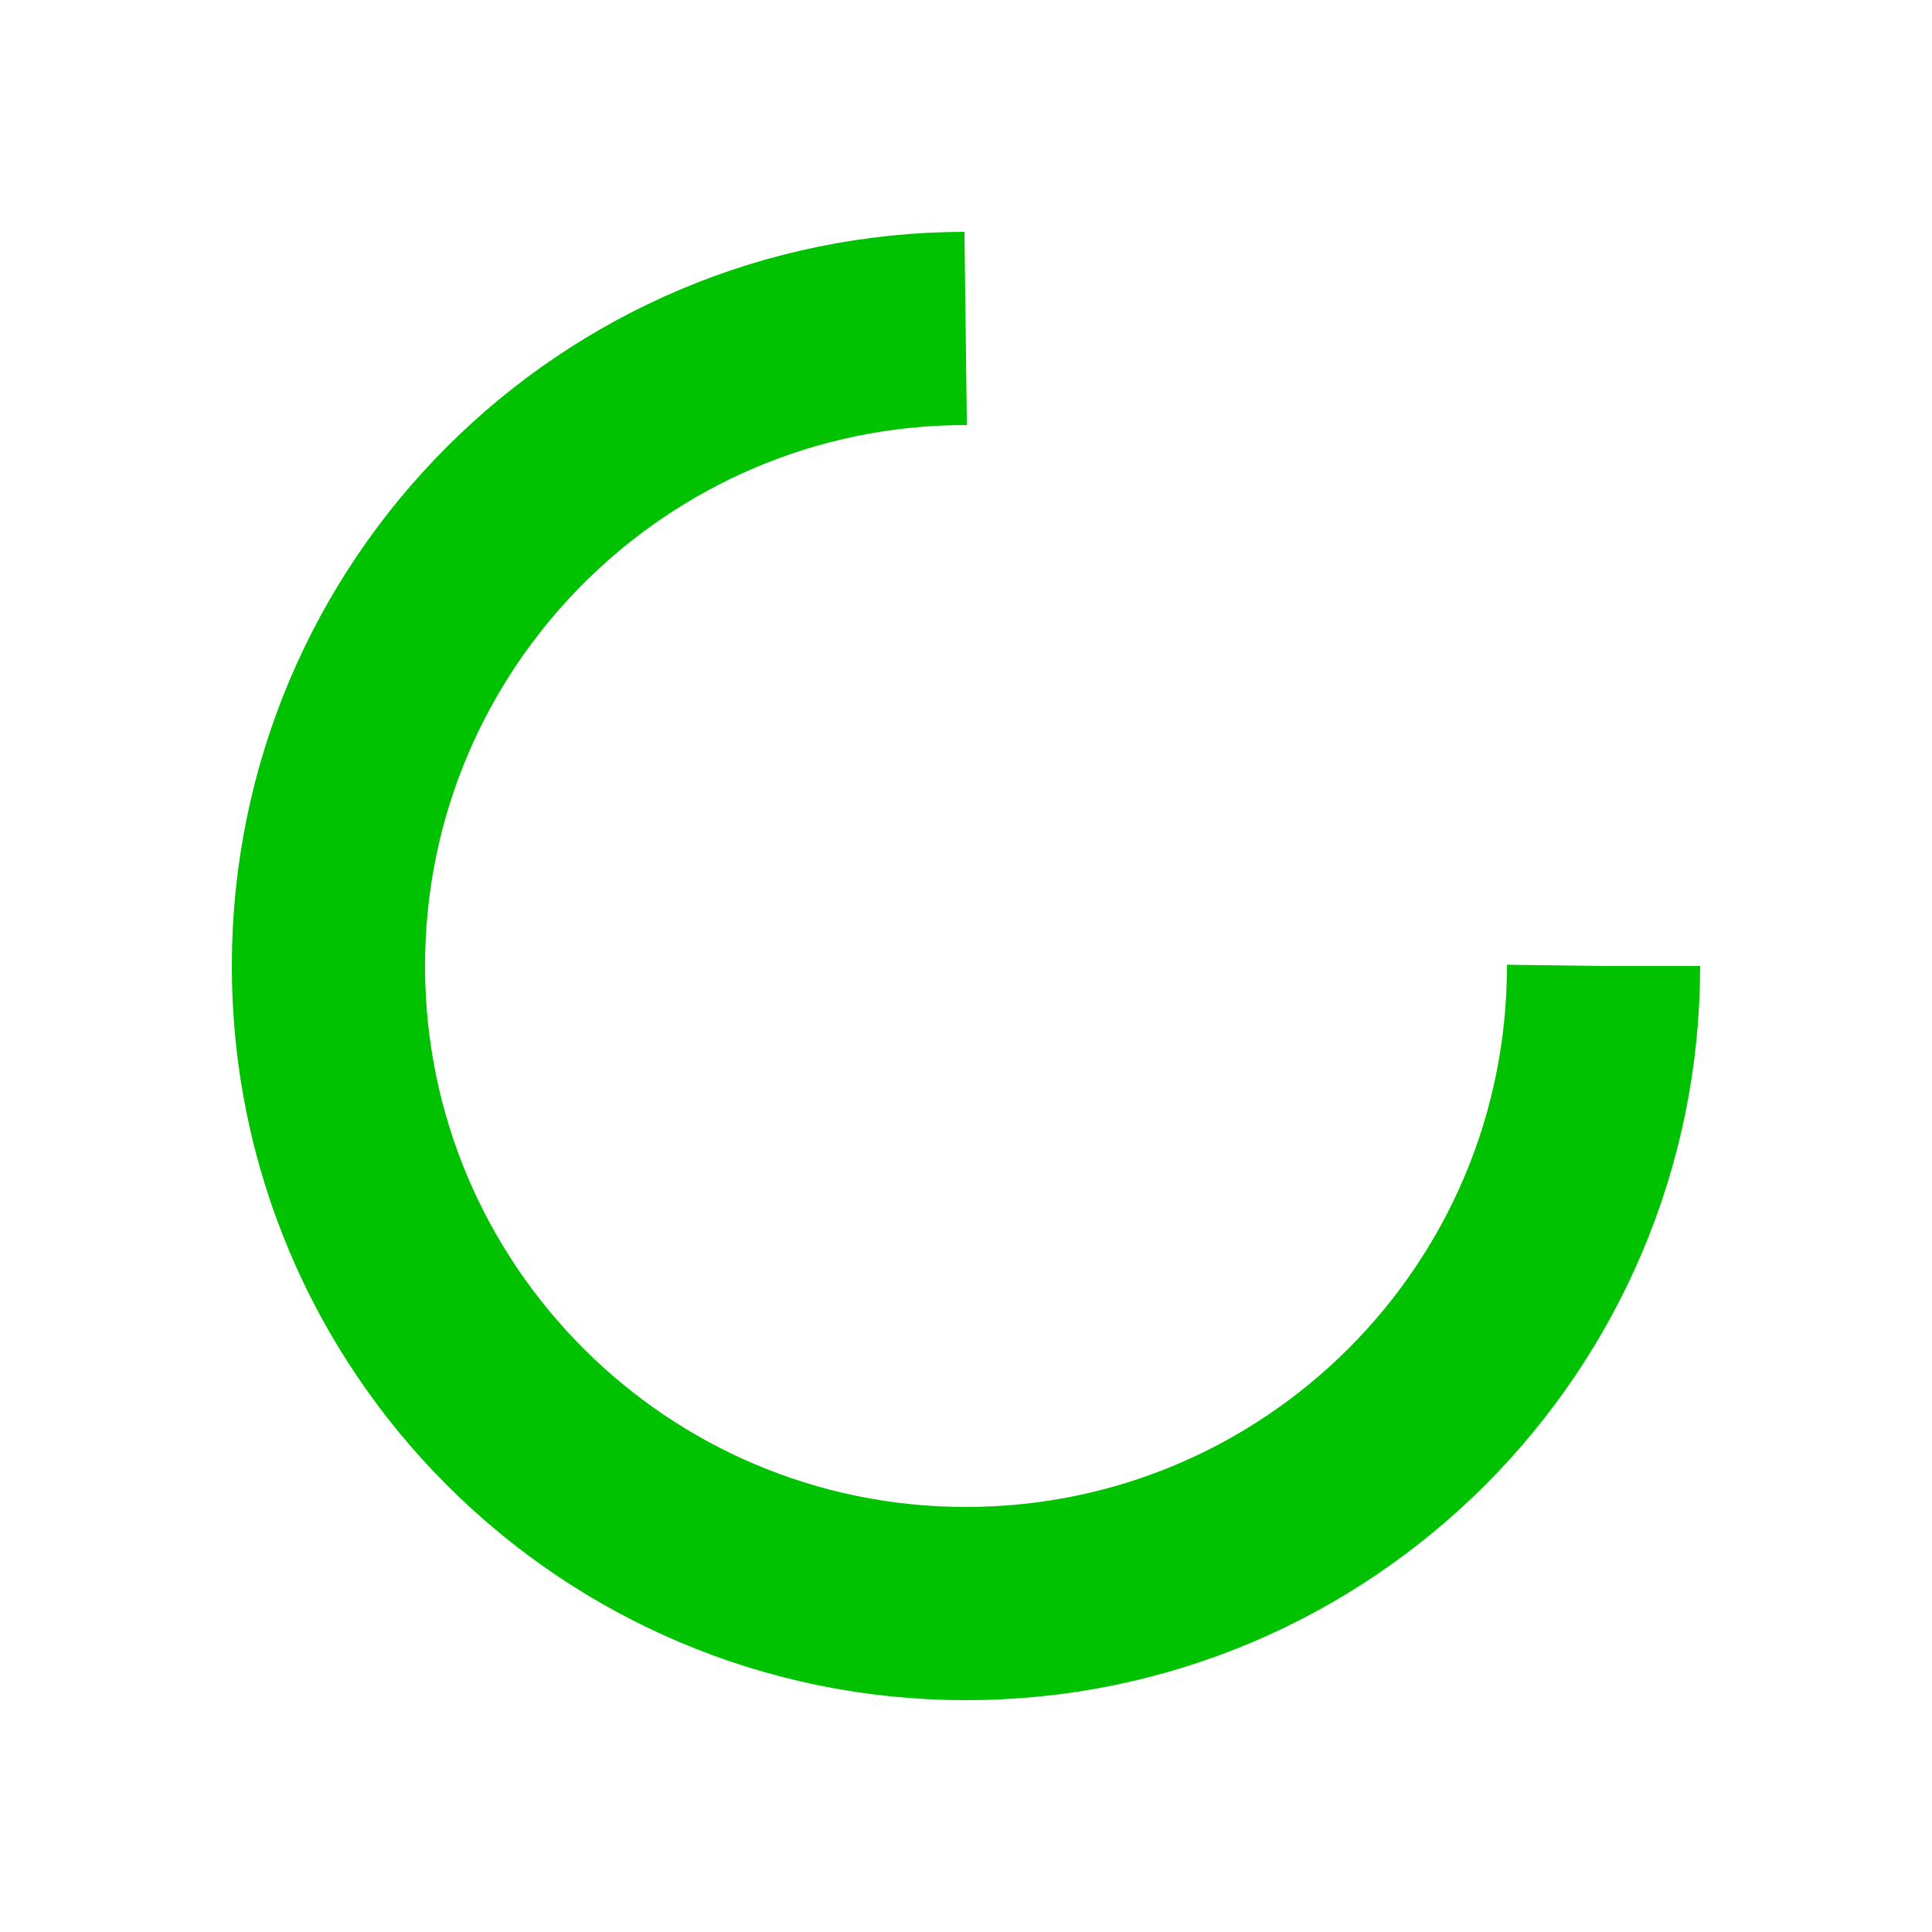
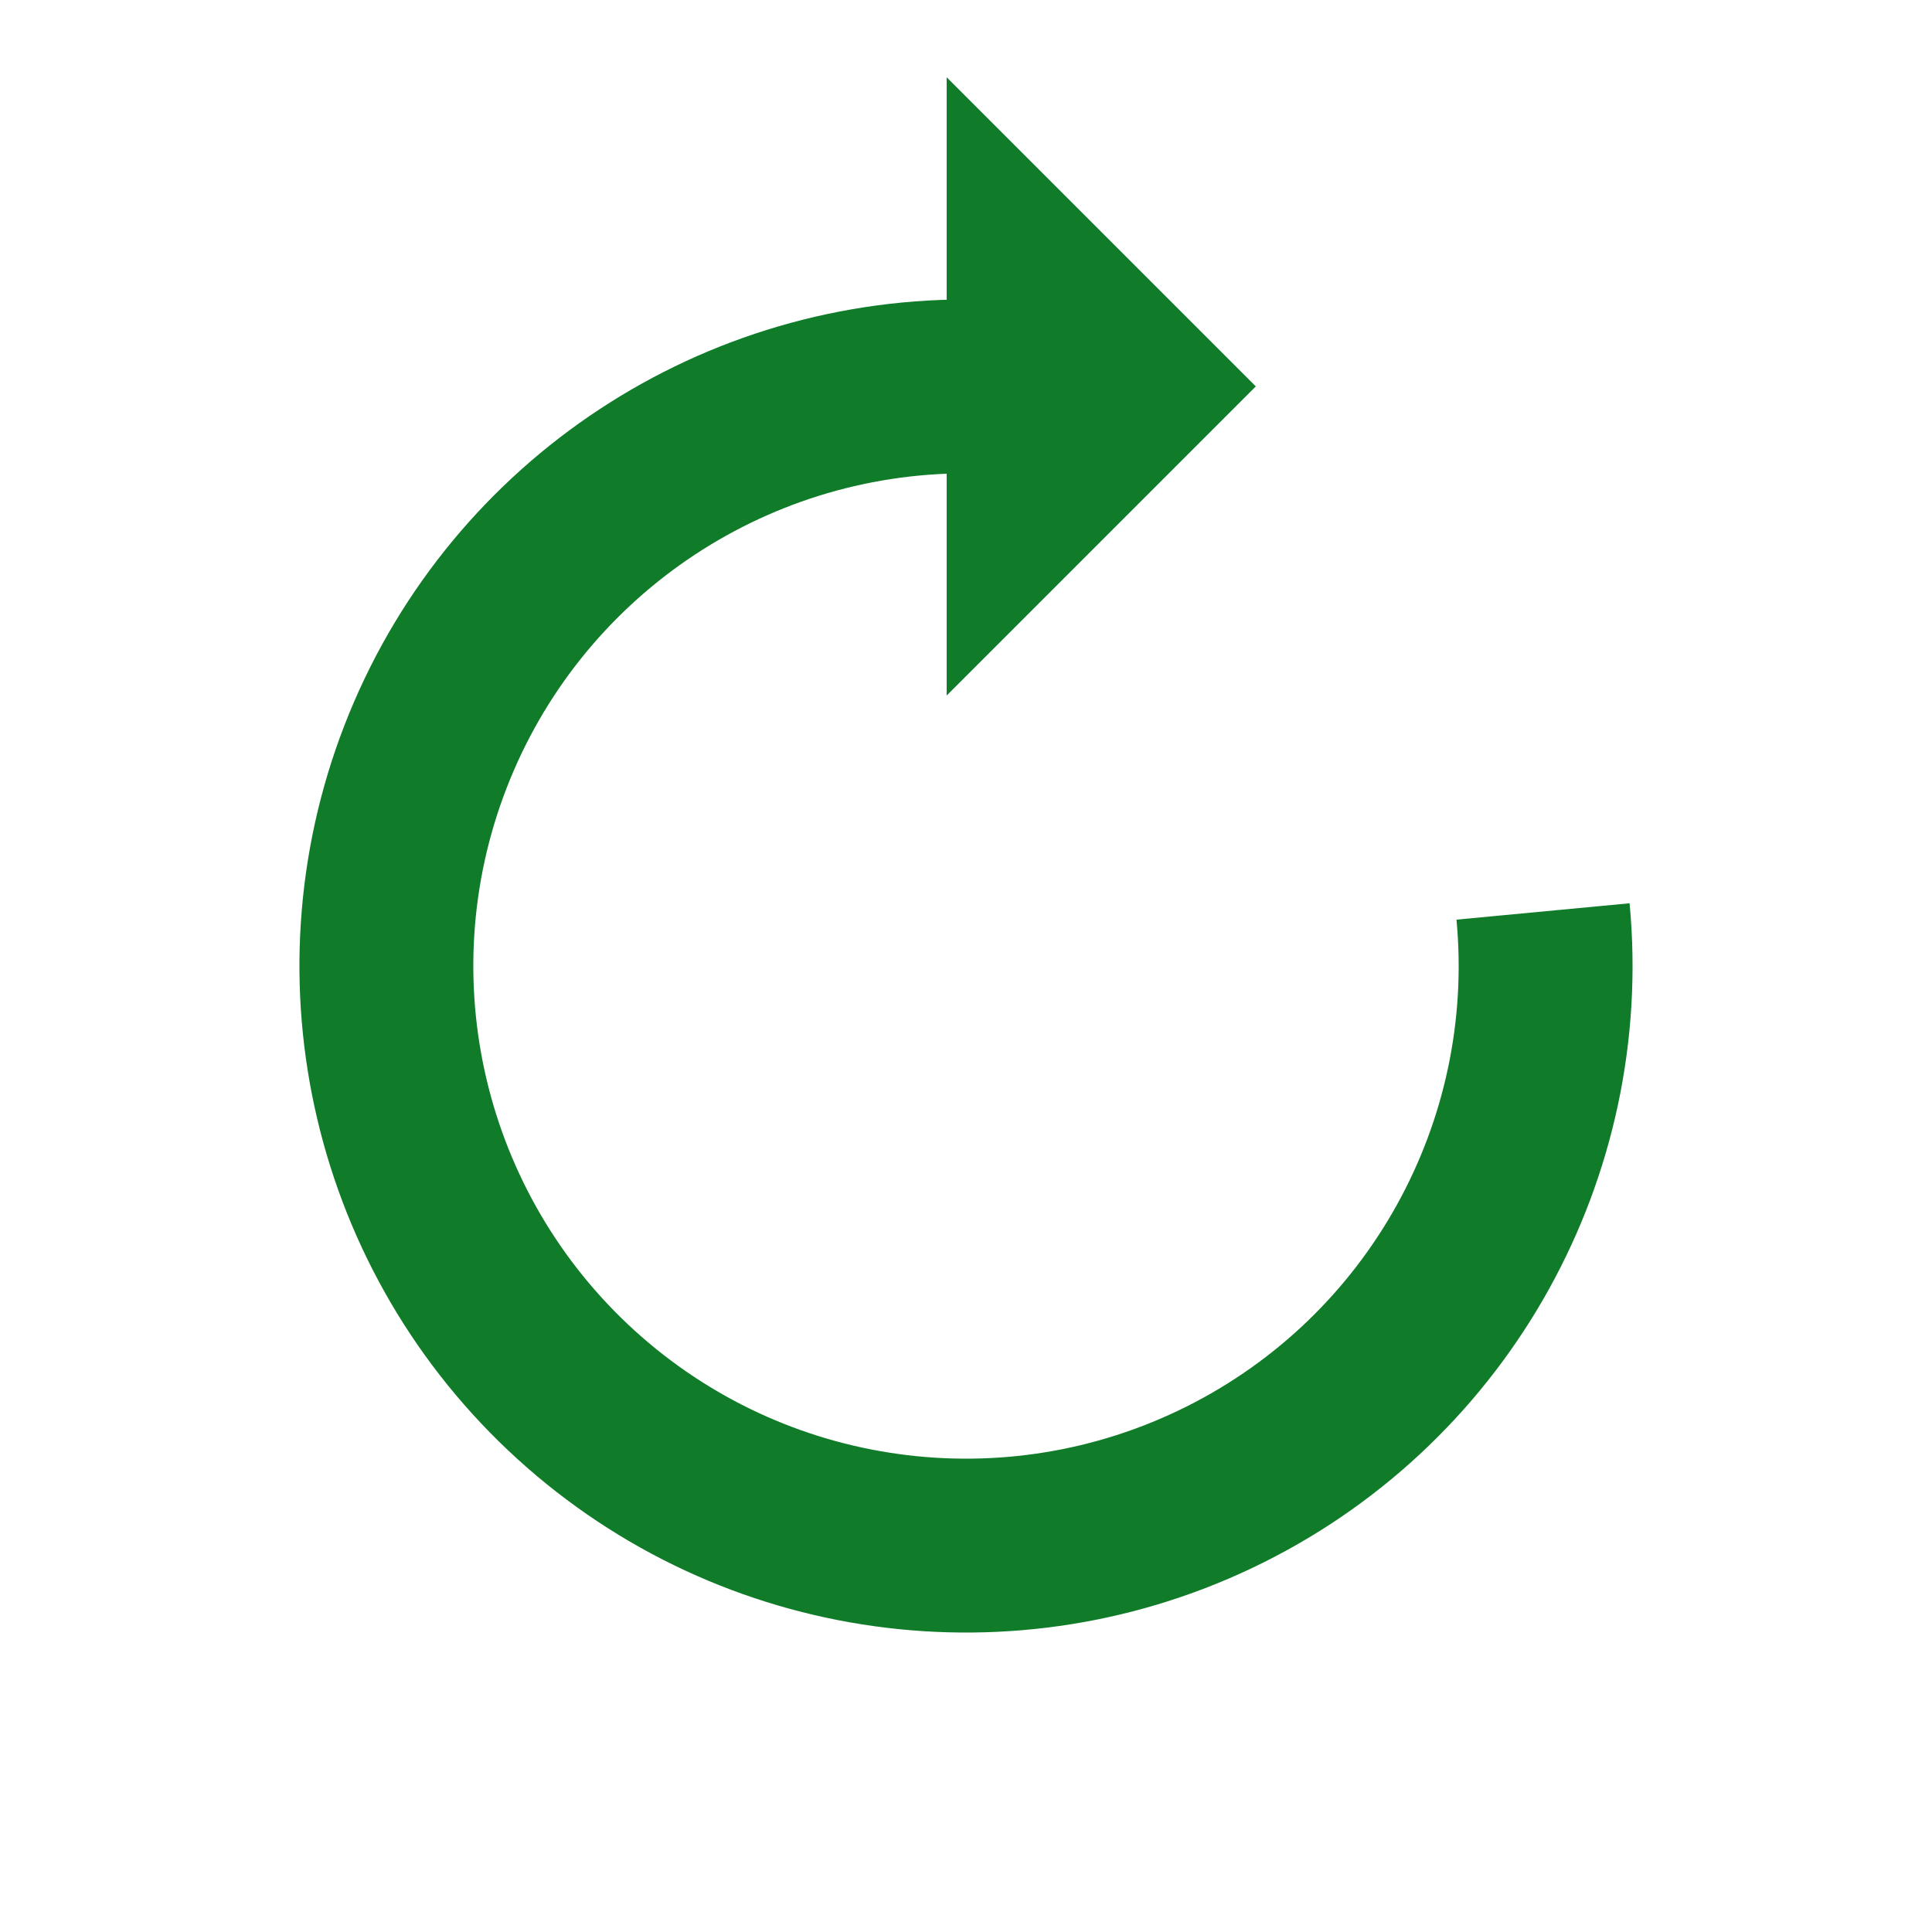
- <svg xmlns="http://www.w3.org/2000/svg" style="margin: auto; background: none; display: block; --darkreader-inline-bgimage: initial; --darkreader-inline-bgcolor:#181a1b; shape-rendering: auto;" width="200px" height="200px" viewBox="0 0 100 100" preserveAspectRatio="xMidYMid" data-darkreader-inline-bgimage="" data-darkreader-inline-bgcolor="">
-   <circle cx="50" cy="50" fill="none" stroke="#00c200" stroke-width="10" r="33" stroke-dasharray="155.509 53.836" data-darkreader-inline-fill="" data-darkreader-inline-stroke="" style="--darkreader-inline-fill:none; --darkreader-inline-stroke:#44ff44;">
-     <animateTransform attributeName="transform" type="rotate" repeatCount="indefinite" dur="1.064s" values="0 50 50;360 50 50" keyTimes="0;1" />
-   </circle>
+ <svg xmlns="http://www.w3.org/2000/svg" width="72px" height="72px" viewBox="0 0 100 100" preserveAspectRatio="xMidYMid" style="margin-right:-2px;display:block;background-repeat-y:initial;background-repeat-x:initial;background-color:rgb(255, 255, 255);animation-play-state:paused">
+   <g transform="matrix(1,0,0,1,0,0)" style="transform:matrix(1, 0, 0, 1, 0, 0);animation-play-state:paused">
+     <path d="M50 20A30 30 0 1 0 79.867 47.177" fill="none" stroke="#107c29" stroke-width="9" style="animation-play-state:paused" />
+     <path d="M49 4L49 36L65 20L49 4" fill="#107c29" style="animation-play-state:paused" />
+   </g>
</svg>
